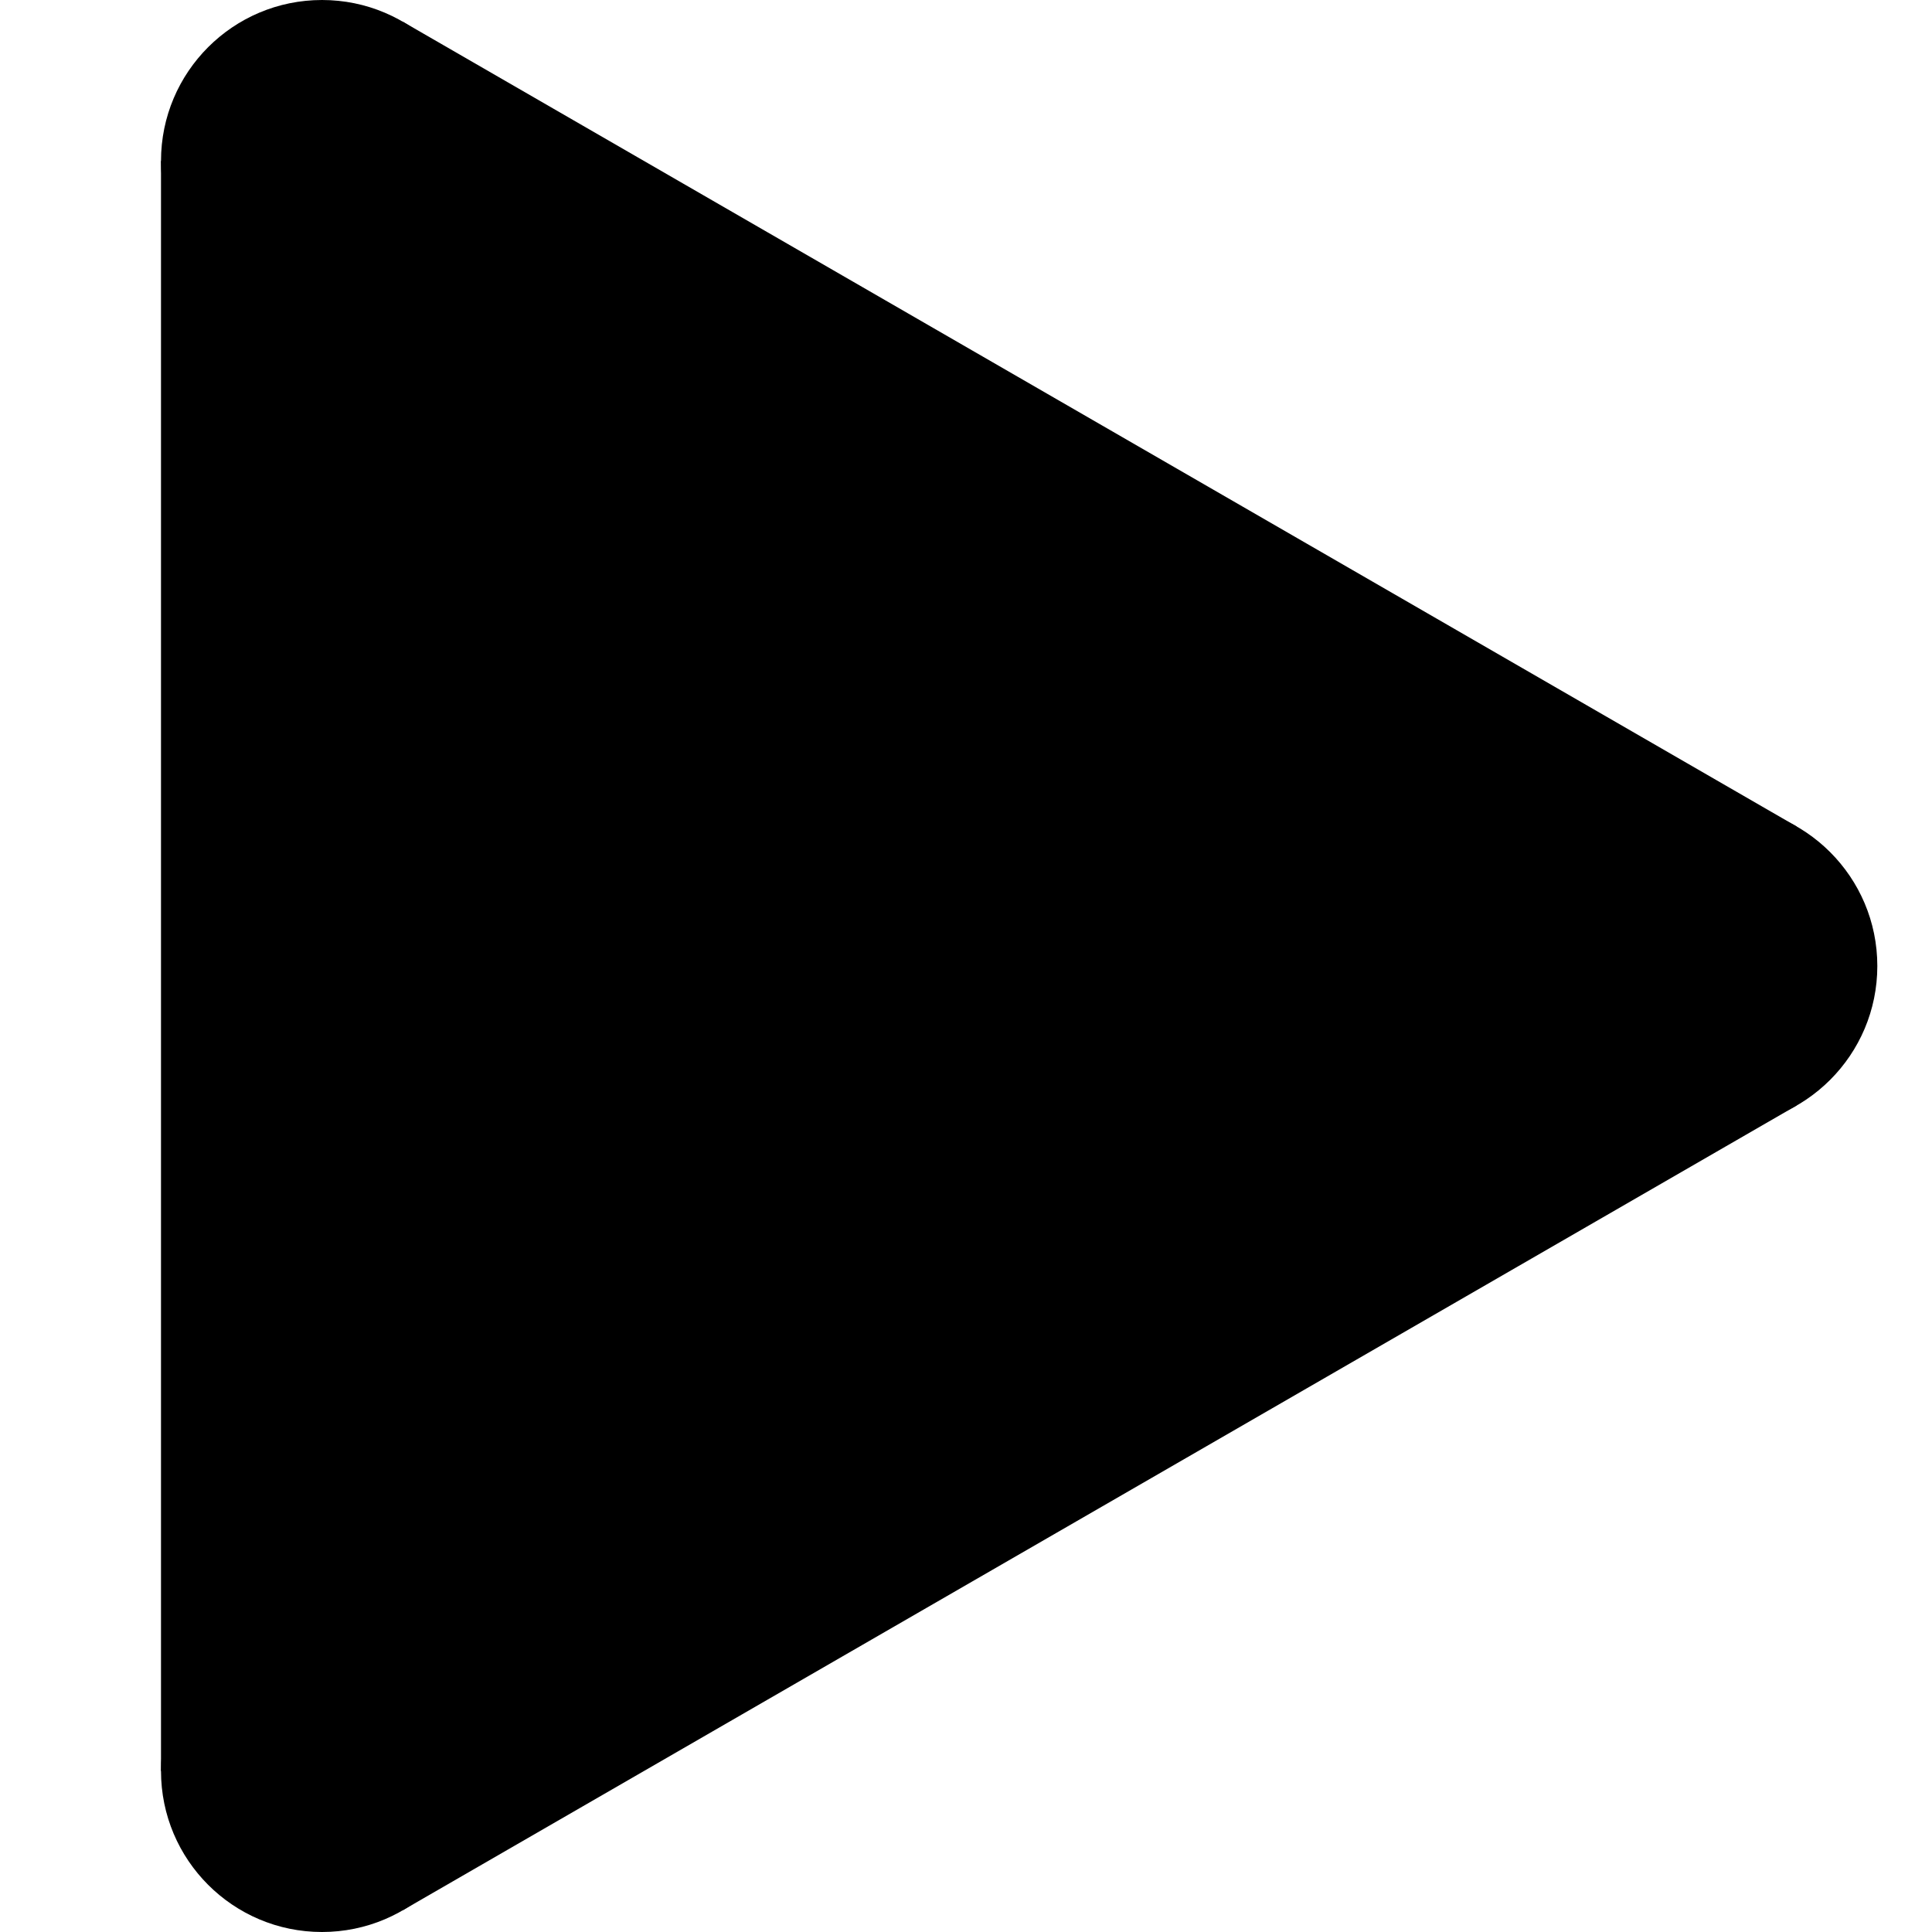
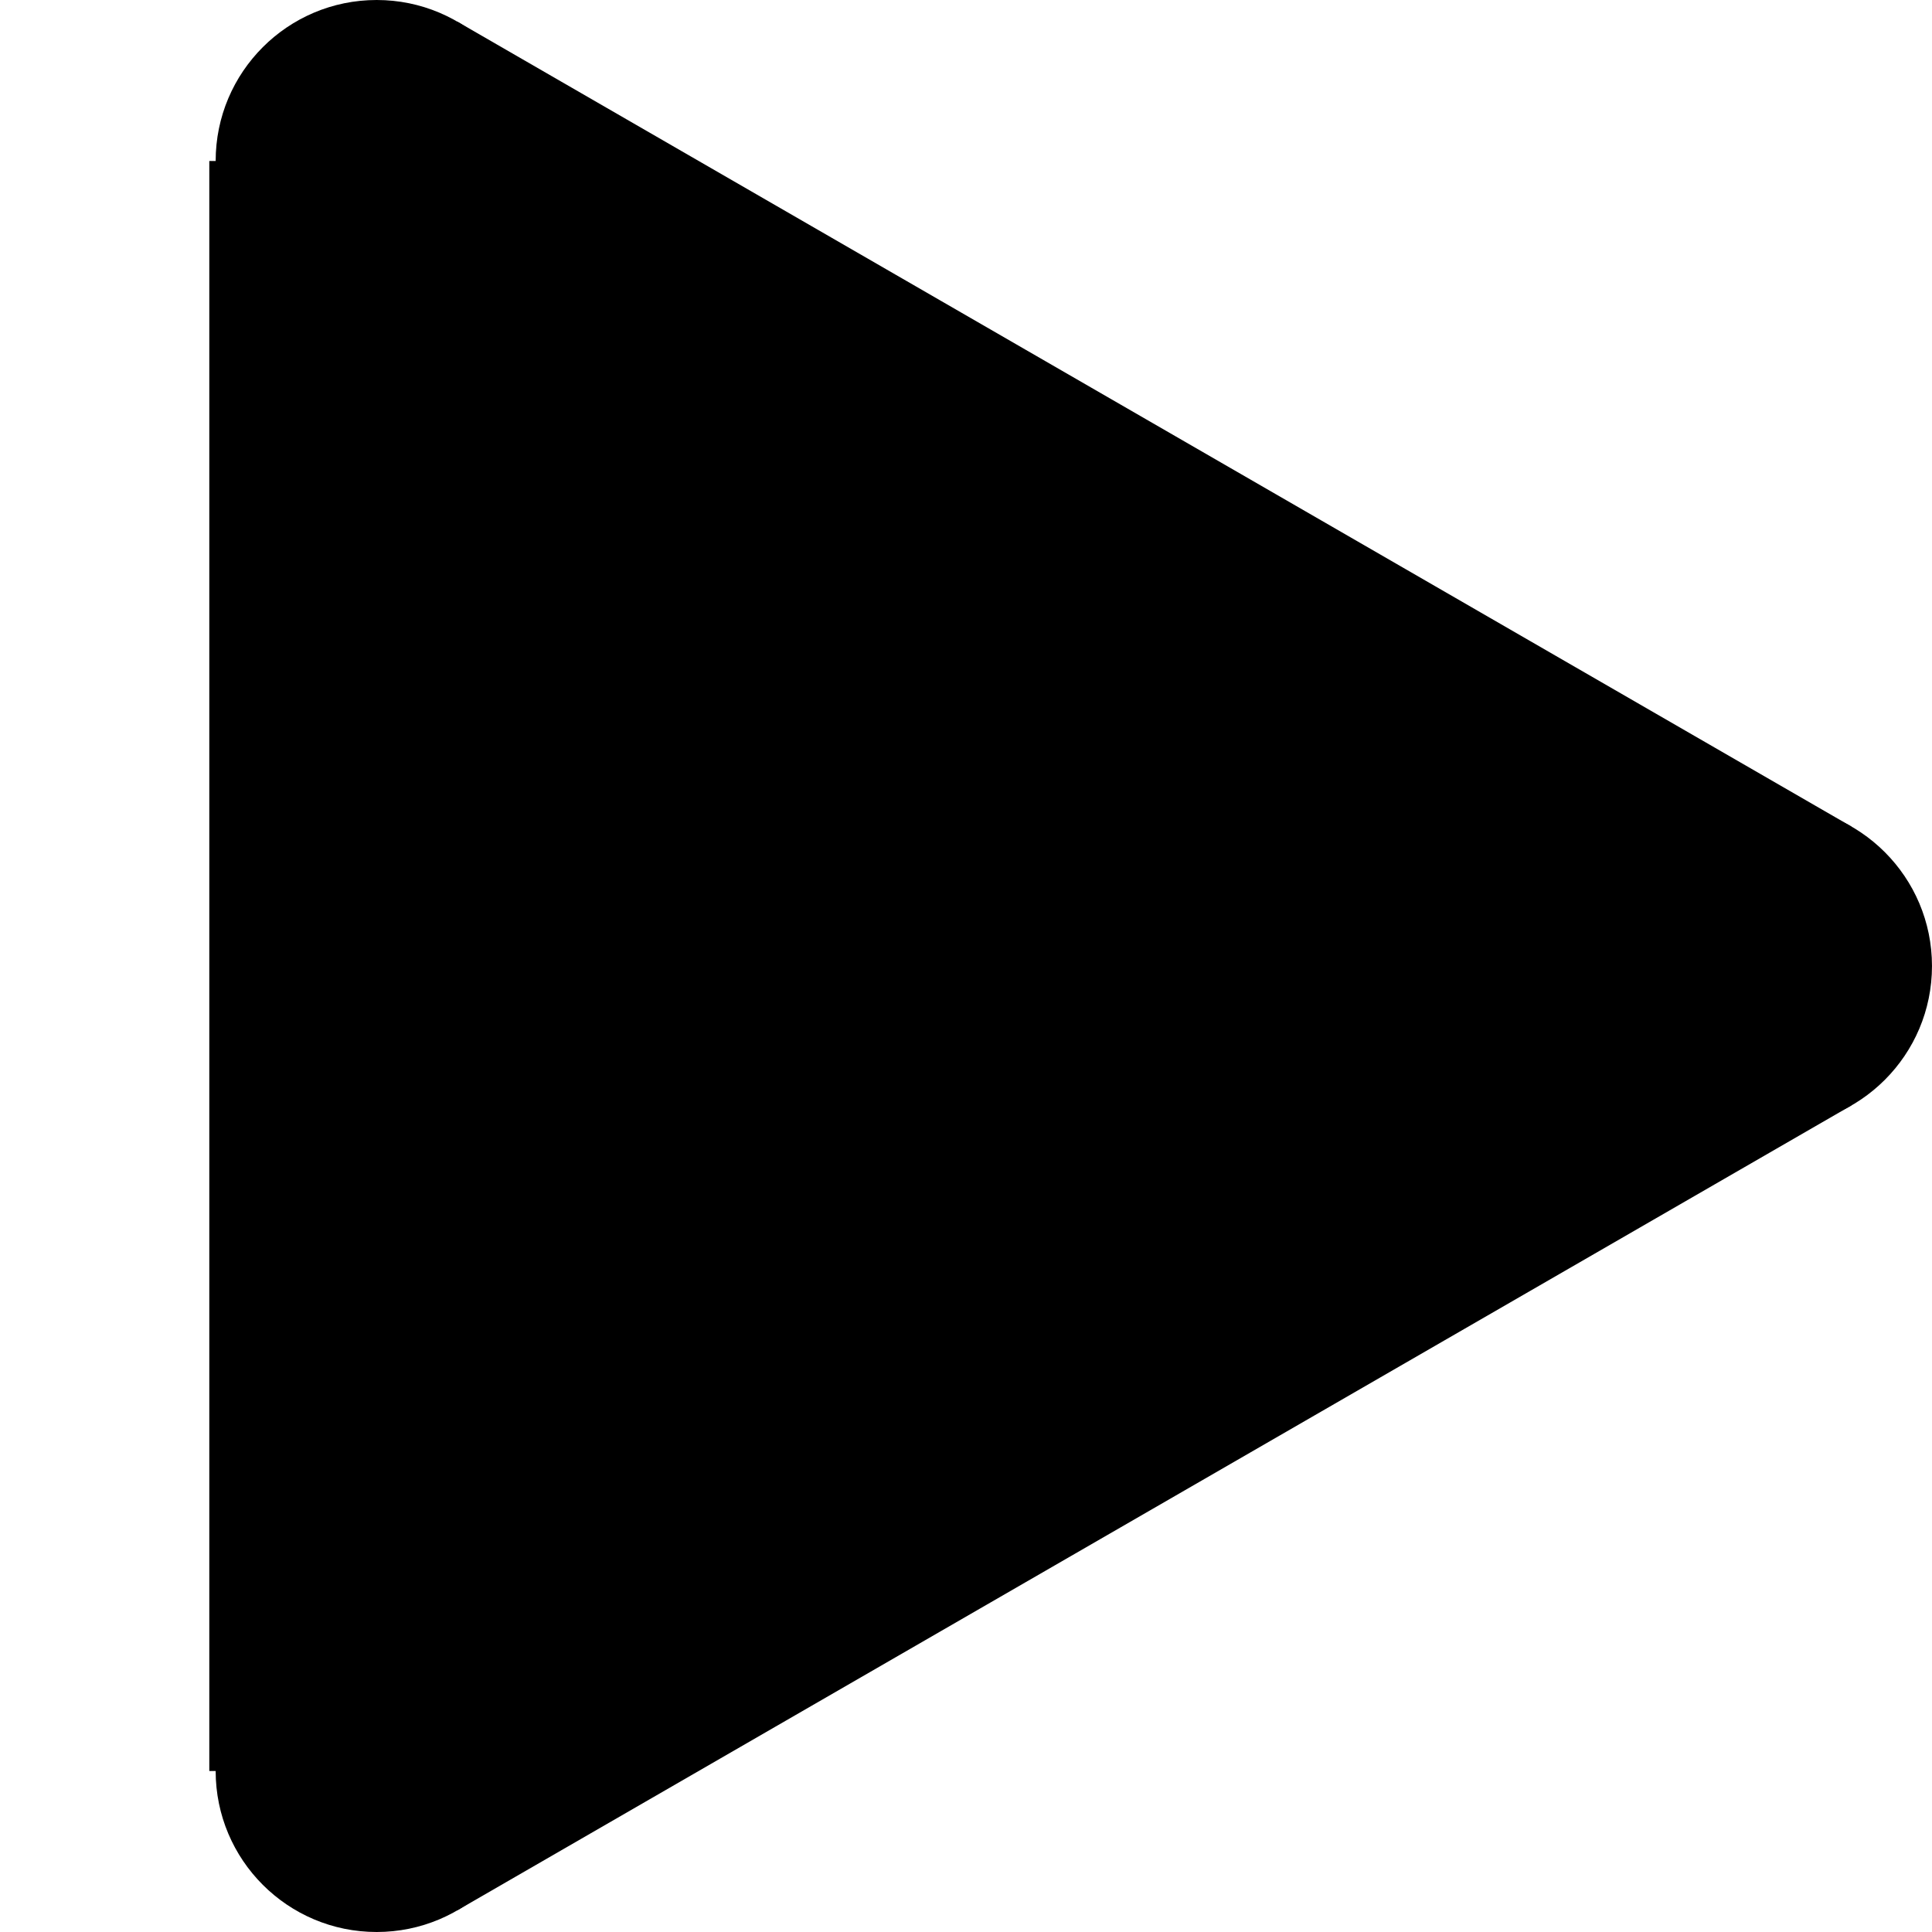
<svg xmlns="http://www.w3.org/2000/svg" version="1.1" x="0px" y="0px" width="120px" height="120px" viewBox="0 0 120 120" enable-background="new 0 0 120 120" xml:space="preserve">
  <g id="Layer_1">
-     <circle cx="20" cy="110" r="10" />
-     <circle cx="20" cy="10" r="10" />
-     <rect x="10" y="10" width="20" height="100" />
-     <rect x="53.301" y="35" transform="matrix(-0.5 -0.866 0.866 -0.5 21.339 182.3194)" width="20.001" height="100" />
-     <circle cx="106.604" cy="60" r="10" />
-     <rect x="53.302" y="-15" transform="matrix(-0.5 0.866 -0.866 -0.5 125.2635 -2.321)" width="20" height="100.001" />
-     <polygon points="25,20 25,100 95,60  " />
+     <circle cx="23.395" cy="110" r="10" />
+     <circle cx="23.395" cy="10" r="10" />
+     <rect x="13" y="10" width="20" height="100" />
+     <rect x="56.696" y="35" transform="matrix(-0.5 -0.866 0.866 -0.5 26.4315 185.2596)" width="20.001" height="100" />
+     <circle cx="109.999" cy="60" r="10" />
+     <rect x="56.697" y="-15" transform="matrix(-0.5 0.866 -0.866 -0.5 130.356 -5.2612)" width="20" height="100.001" />
+     <polygon points="28,20 28,100 98,60  " />
  </g>
  <g id="Layer_2">
</g>
</svg>
